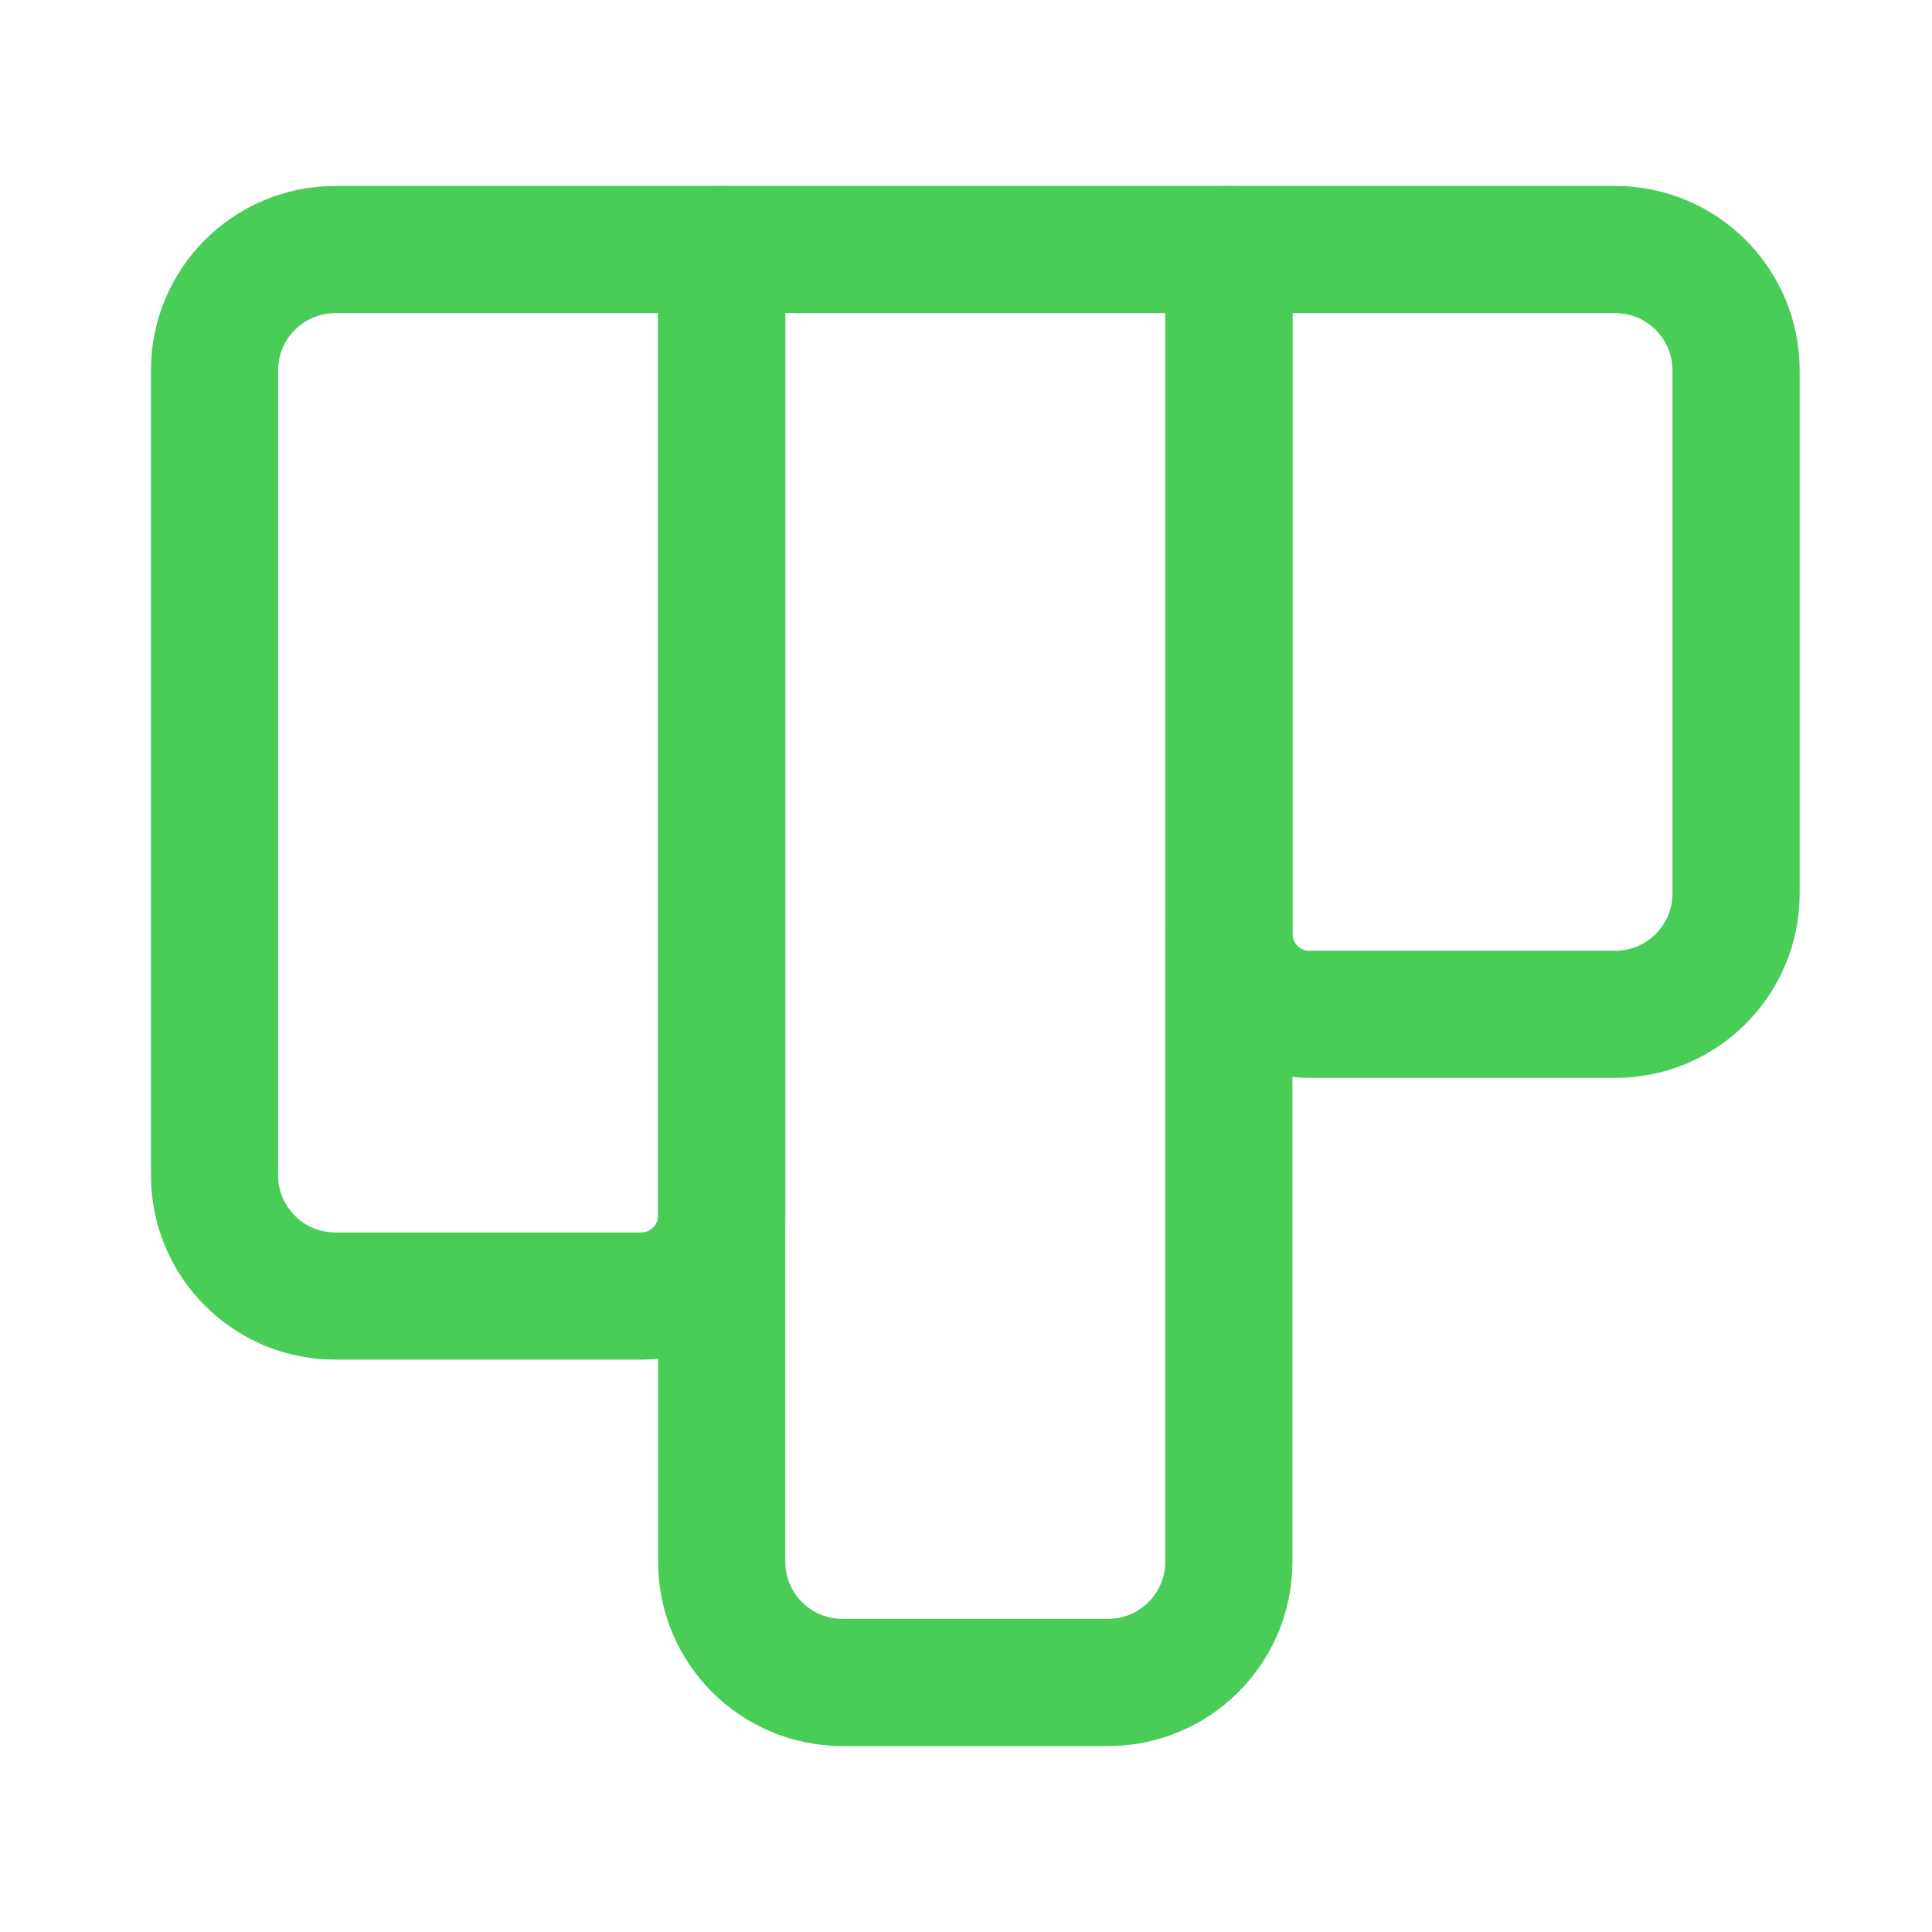
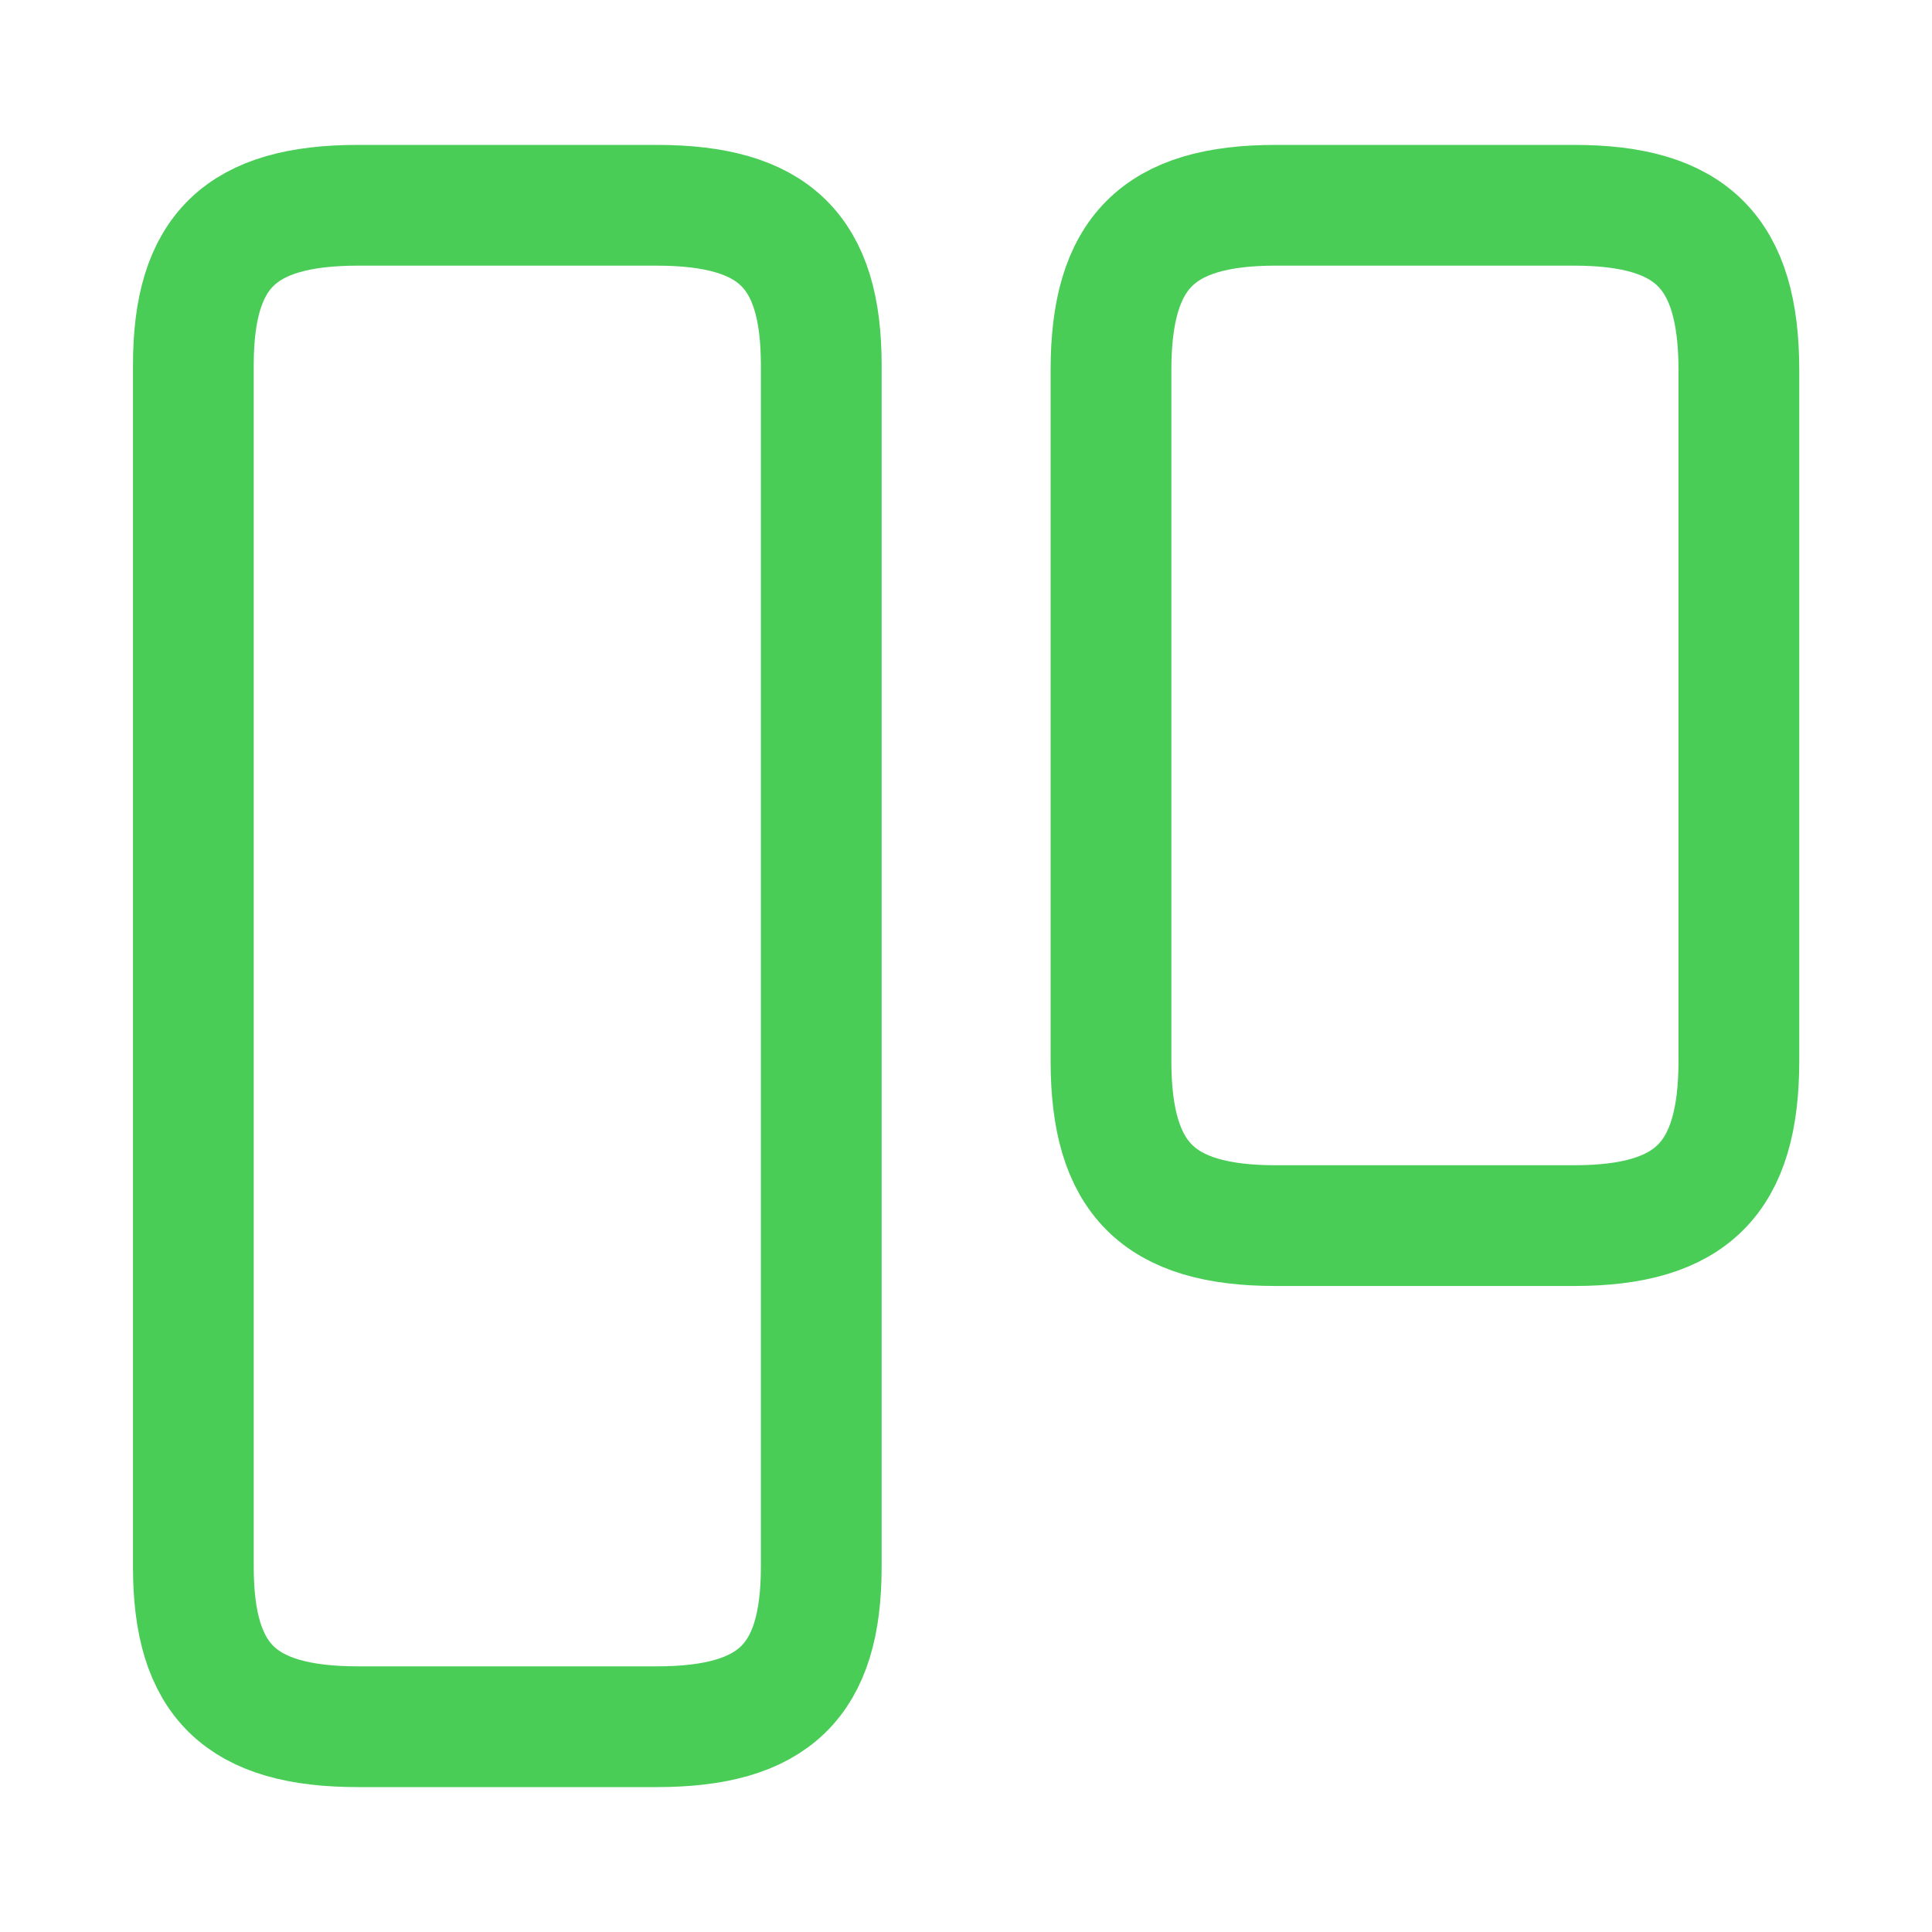
<svg xmlns="http://www.w3.org/2000/svg" width="24" height="24" viewBox="0 0 24 24" fill="none">
-   <path d="M4.165 3.1H8.965L8.965 15.1C8.965 15.652 8.517 16.1 7.965 16.1H4.165C3.336 16.1 2.665 15.428 2.665 14.6L2.665 4.6C2.665 3.772 3.336 3.1 4.165 3.1Z" stroke="#49CD57" stroke-width="1.58" stroke-linecap="round" stroke-linejoin="round" />
-   <path d="M15.265 3.1H8.965V19.4C8.965 20.229 9.636 20.9 10.465 20.9H13.765C14.593 20.9 15.265 20.229 15.265 19.4V3.1Z" stroke="#49CD57" stroke-width="1.58" stroke-linecap="round" stroke-linejoin="round" />
-   <path d="M20.066 12.6H16.266C15.713 12.6 15.266 12.152 15.266 11.6V3.1H20.066C20.894 3.1 21.566 3.772 21.566 4.6V11.1C21.566 11.928 20.894 12.6 20.066 12.6Z" stroke="#49CD57" stroke-width="1.58" stroke-linecap="round" stroke-linejoin="round" />
+   <path d="M10.202 19.466V4.535C10.202 3.117 9.615 2.55 8.156 2.55H4.449C2.99 2.55 2.402 3.117 2.402 4.535V19.466C2.402 20.883 2.99 21.45 4.449 21.45H8.156C9.615 21.45 10.202 20.883 10.202 19.466Z" stroke="#49CD57" stroke-width="1.5" stroke-linecap="round" stroke-linejoin="round" />
+   <path d="M21.601 13.178V4.598C21.601 3.135 21.014 2.55 19.554 2.55H15.847C14.388 2.55 13.801 3.135 13.801 4.598V13.178C13.801 14.64 14.388 15.225 15.847 15.225H19.554C21.014 15.225 21.601 14.64 21.601 13.178Z" stroke="#49CD57" stroke-width="1.5" stroke-linecap="round" stroke-linejoin="round" />
</svg>
